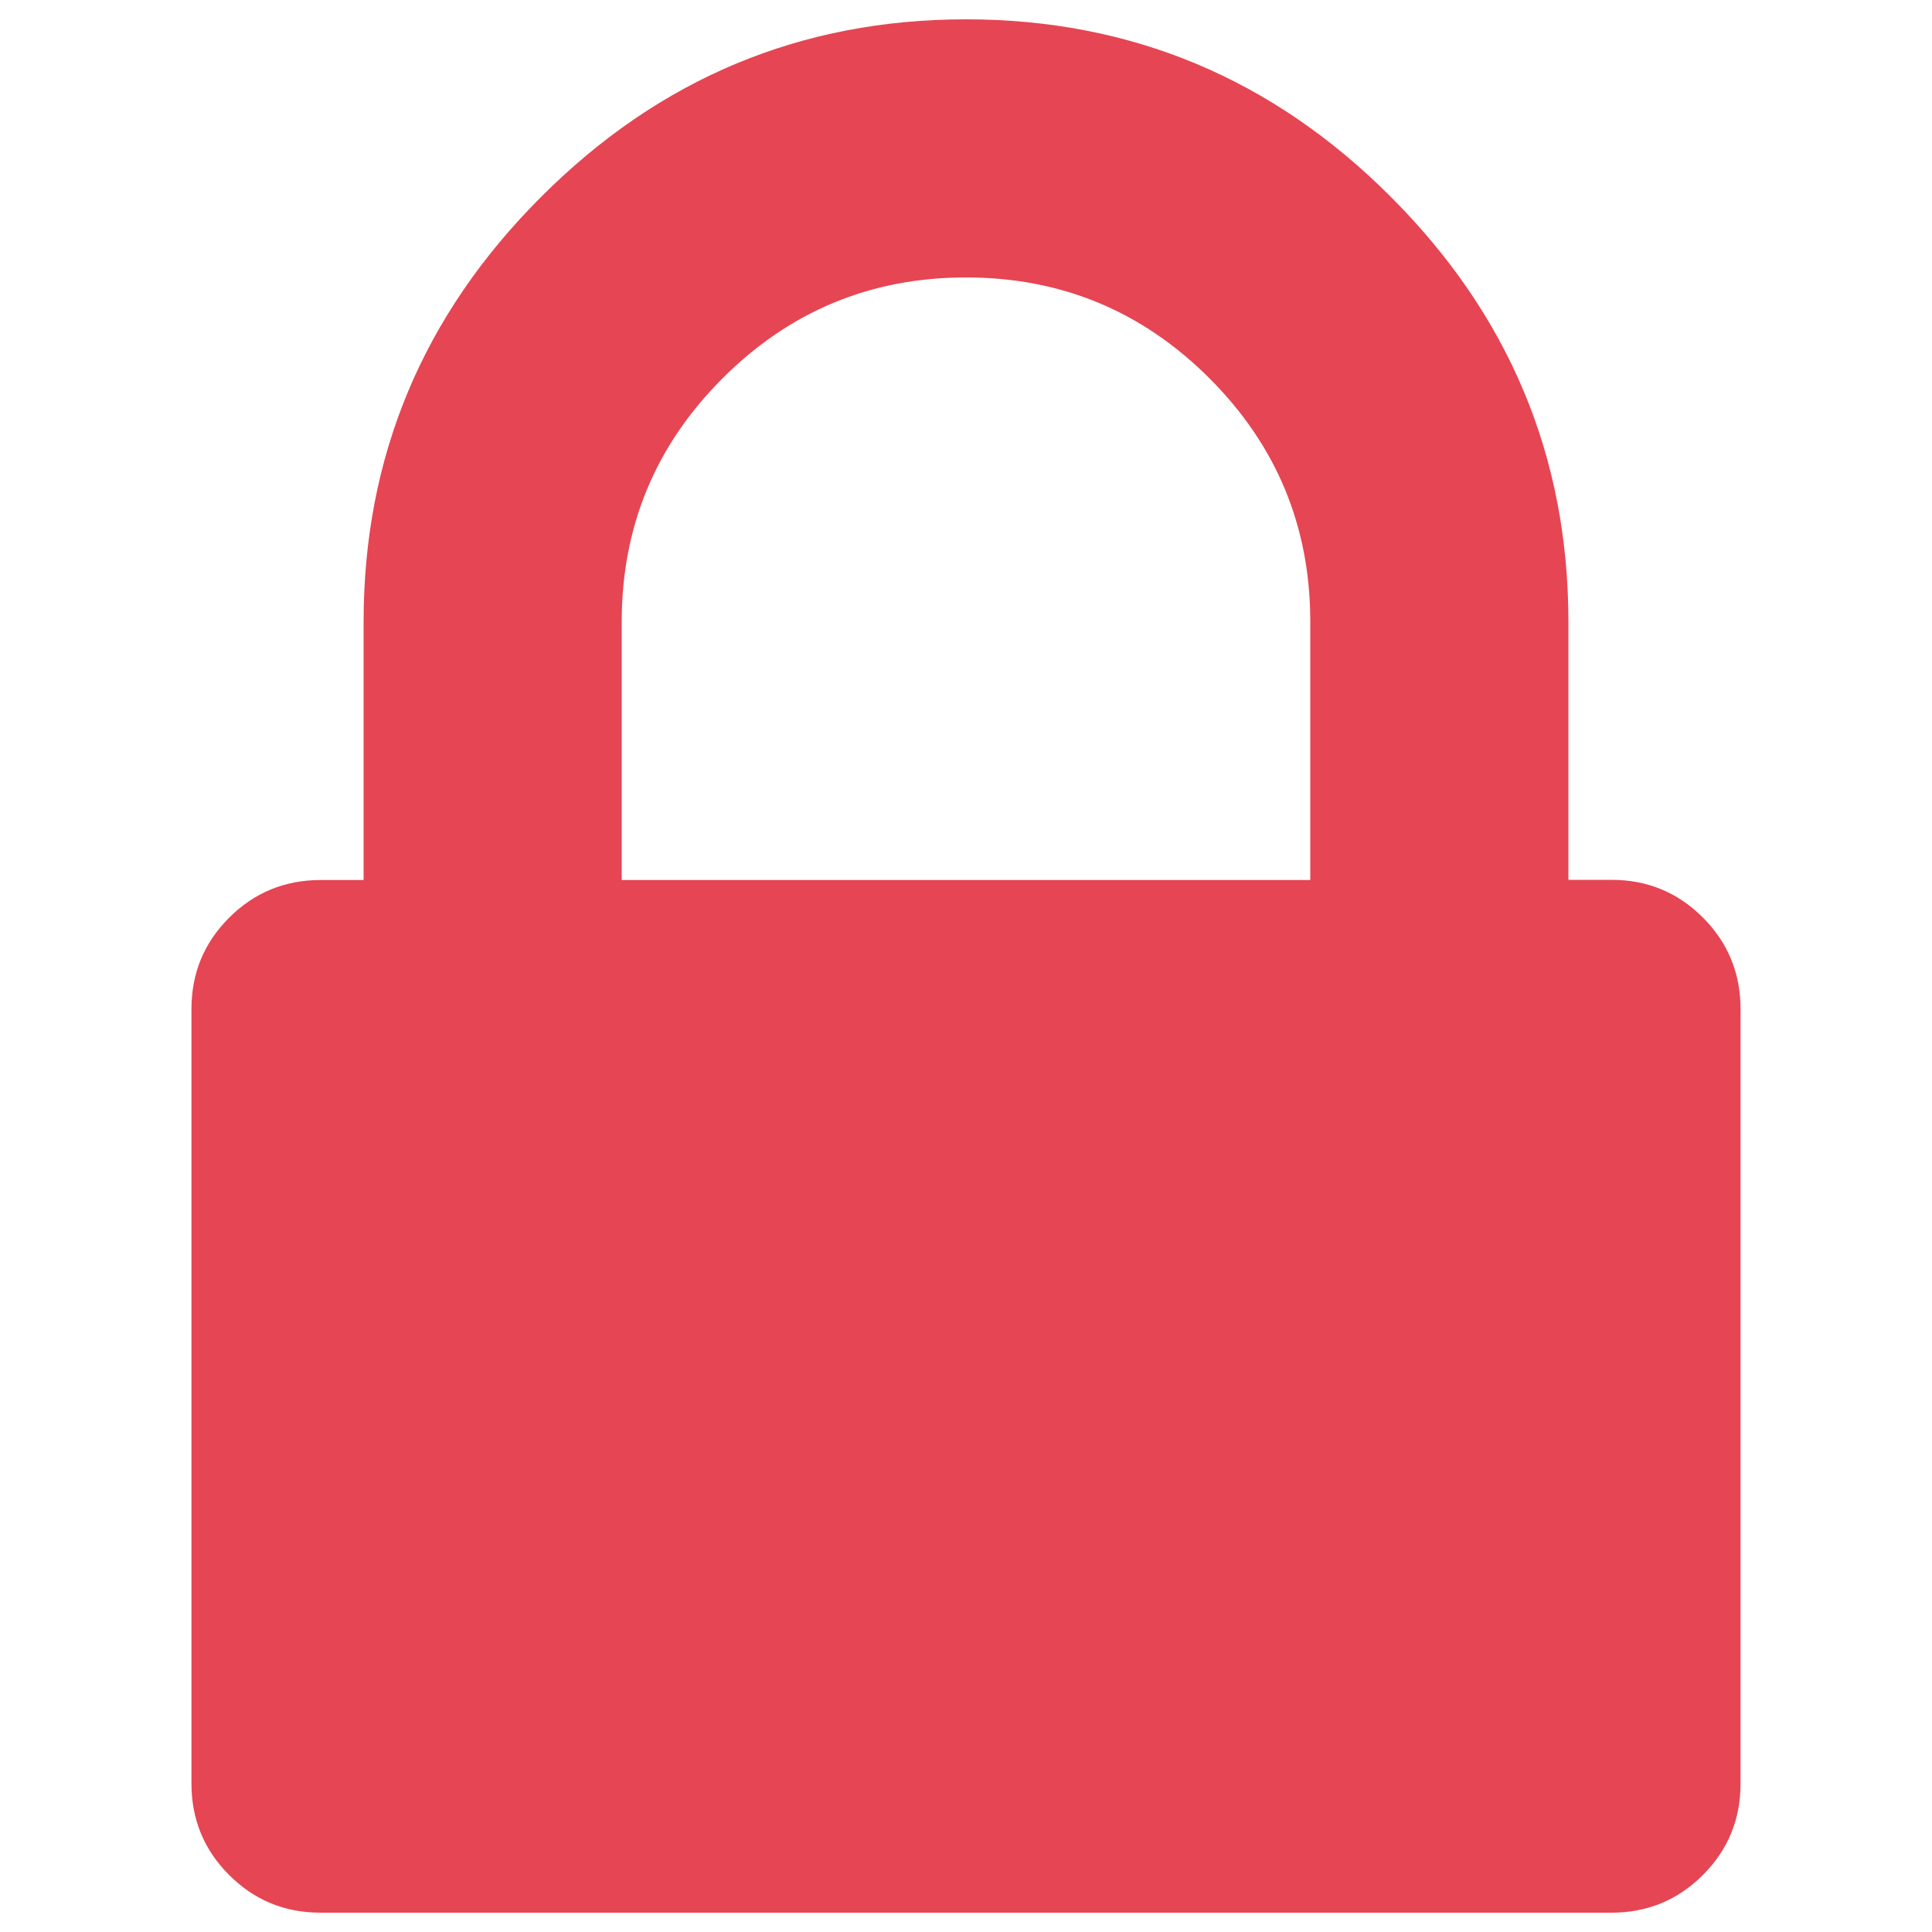
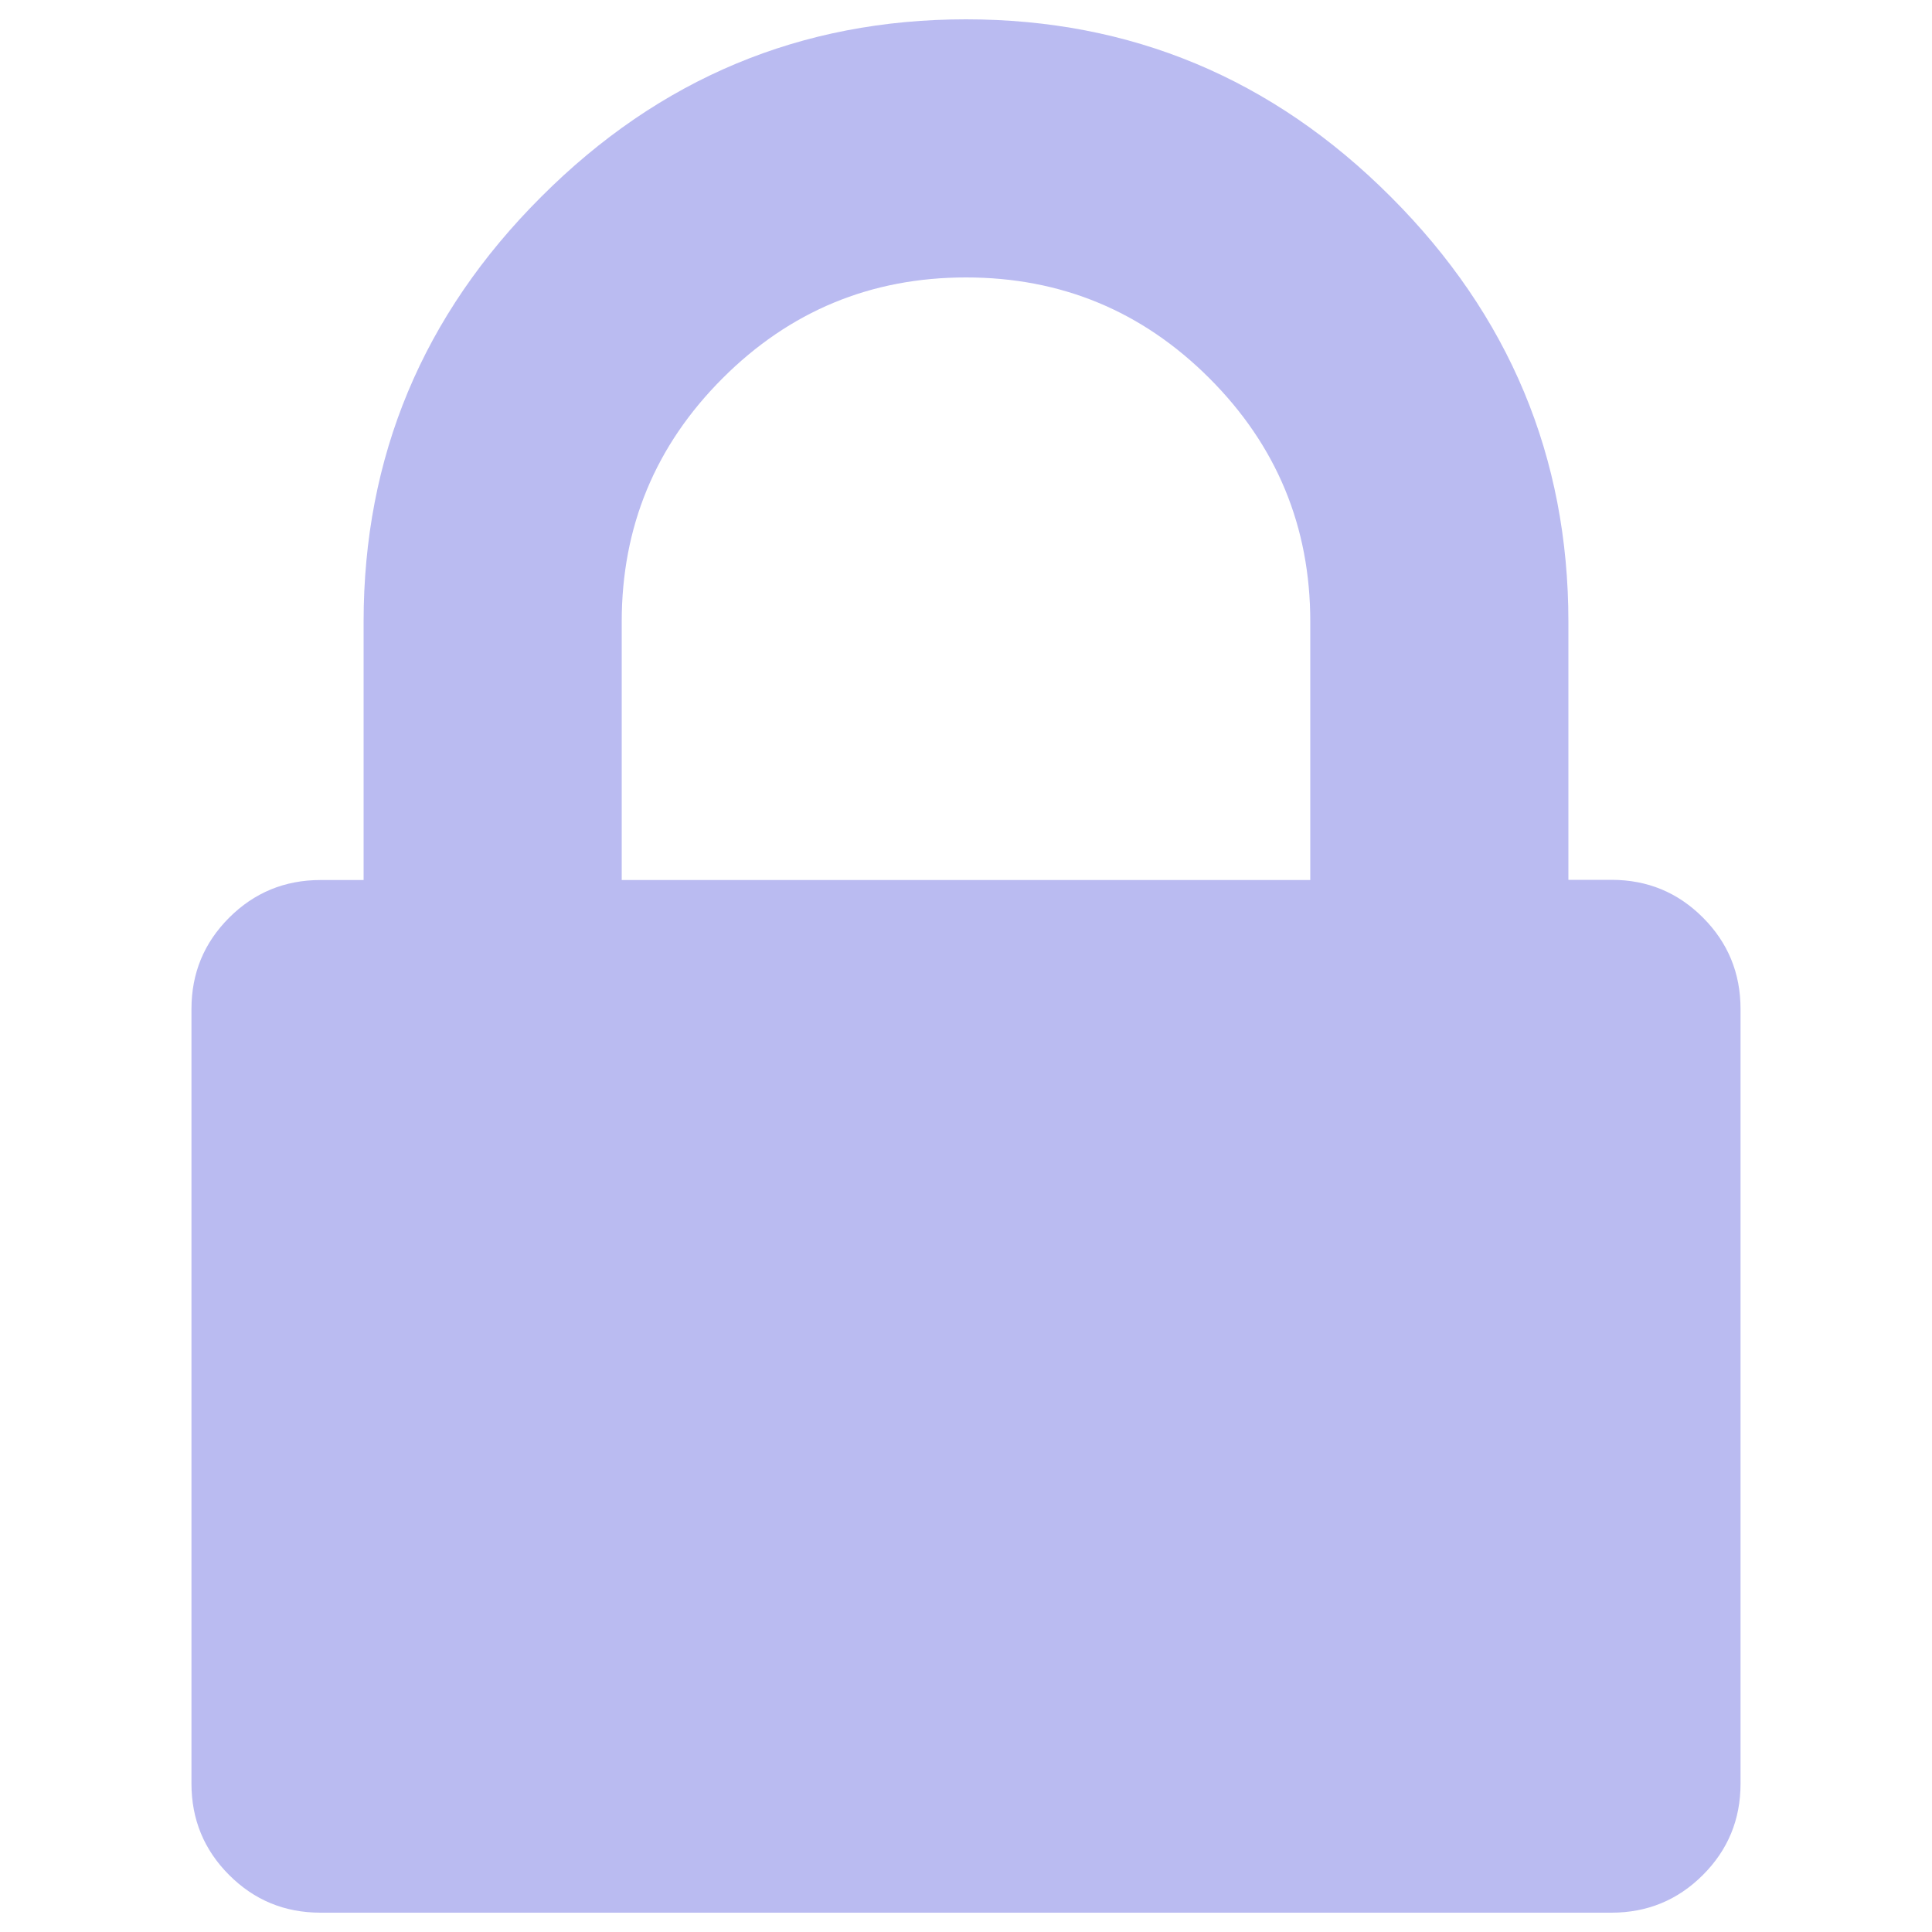
- <svg xmlns="http://www.w3.org/2000/svg" fill="#e64553" version="1.1" x="0px" y="0px" viewBox="0 0 1000 1000" enable-background="new 0 0 1000 1000" xml:space="preserve">
+ <svg xmlns="http://www.w3.org/2000/svg" fill="#babbf1" version="1.1" x="0px" y="0px" viewBox="0 0 1000 1000" enable-background="new 0 0 1000 1000" xml:space="preserve">
  <g>
    <g>
      <path d="M321.8,455.5h356.4V321.8c0-49.2-17.4-91.2-52.2-126c-34.8-34.8-76.8-52.2-126-52.2c-49.2,0-91.2,17.4-126,52.2c-34.8,34.8-52.2,76.8-52.2,126L321.8,455.5L321.8,455.5z M900.9,522.3v400.9c0,18.6-6.5,34.3-19.5,47.3c-13,13-28.8,19.5-47.3,19.5H165.9c-18.6,0-34.3-6.5-47.3-19.5s-19.5-28.8-19.5-47.3V522.3c0-18.6,6.5-34.3,19.5-47.3c13-13,28.8-19.5,47.3-19.5h22.3V321.8c0-85.4,30.6-158.7,91.9-219.9C341.3,40.6,414.6,10,500,10c85.4,0,158.7,30.6,219.9,91.9c61.3,61.3,91.9,134.6,91.9,219.9v133.6h22.3c18.6,0,34.3,6.5,47.3,19.5C894.4,487.9,900.9,503.7,900.9,522.3L900.9,522.3z" />
    </g>
  </g>
</svg>
